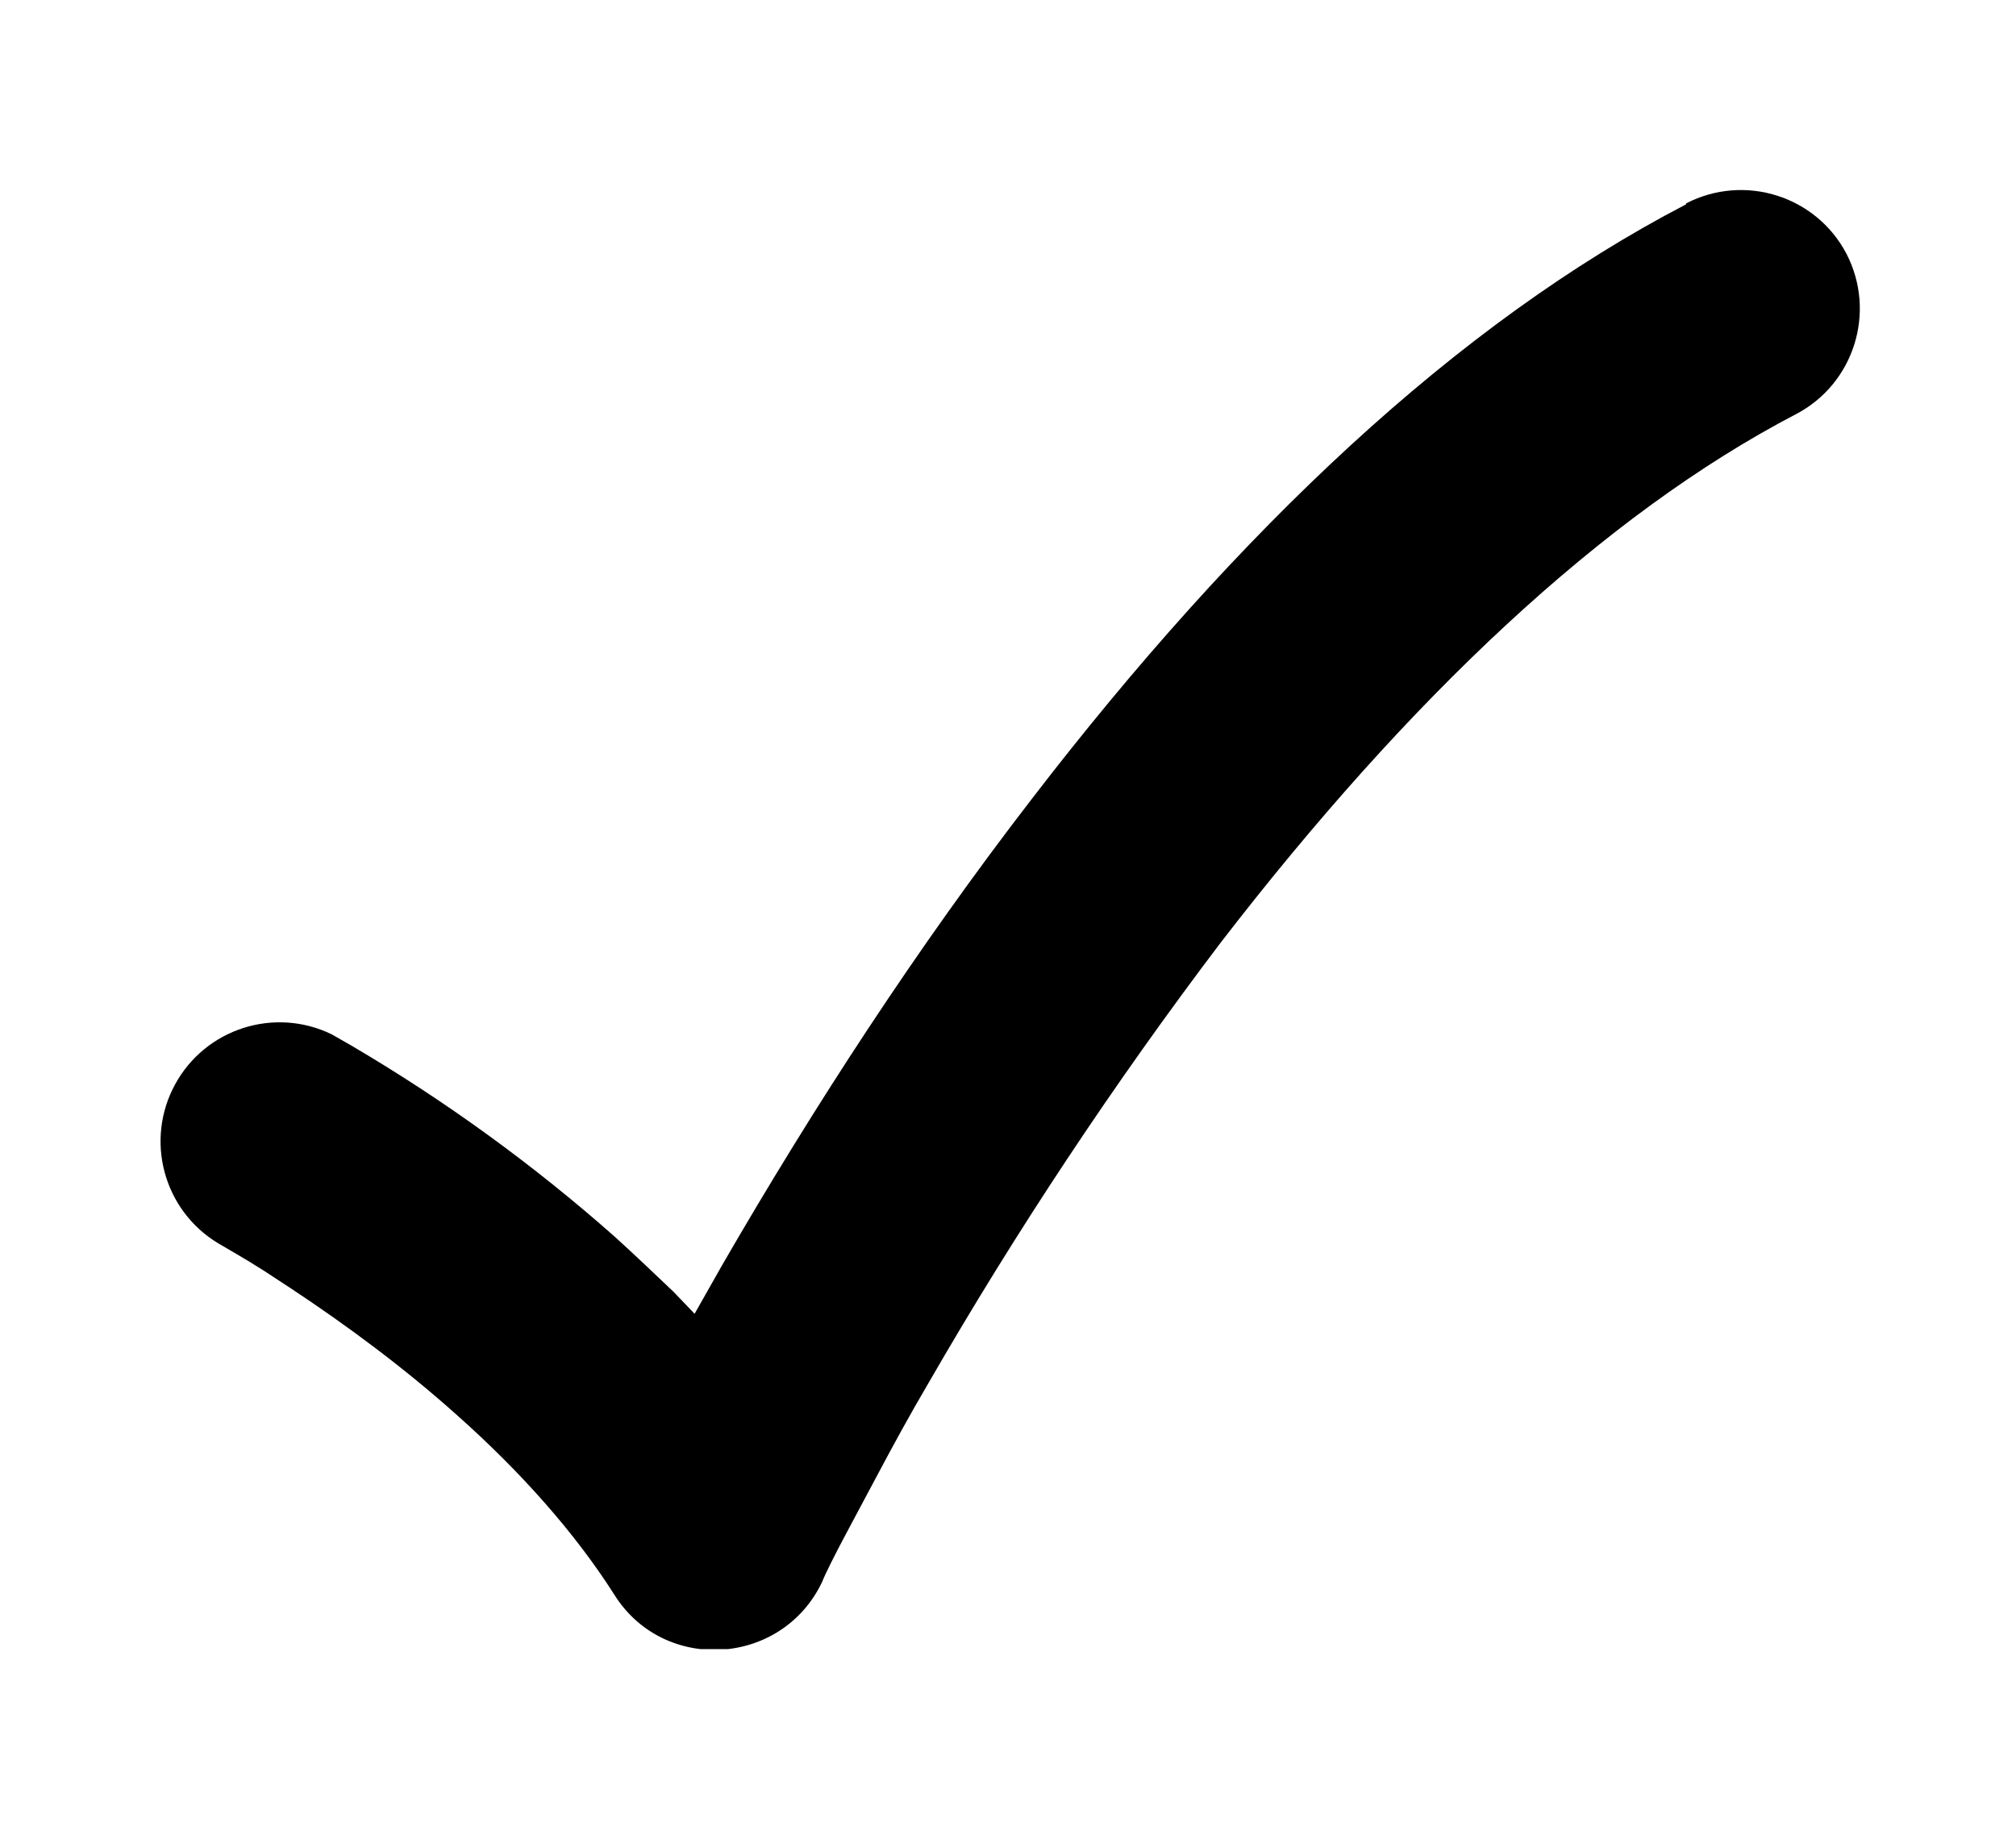
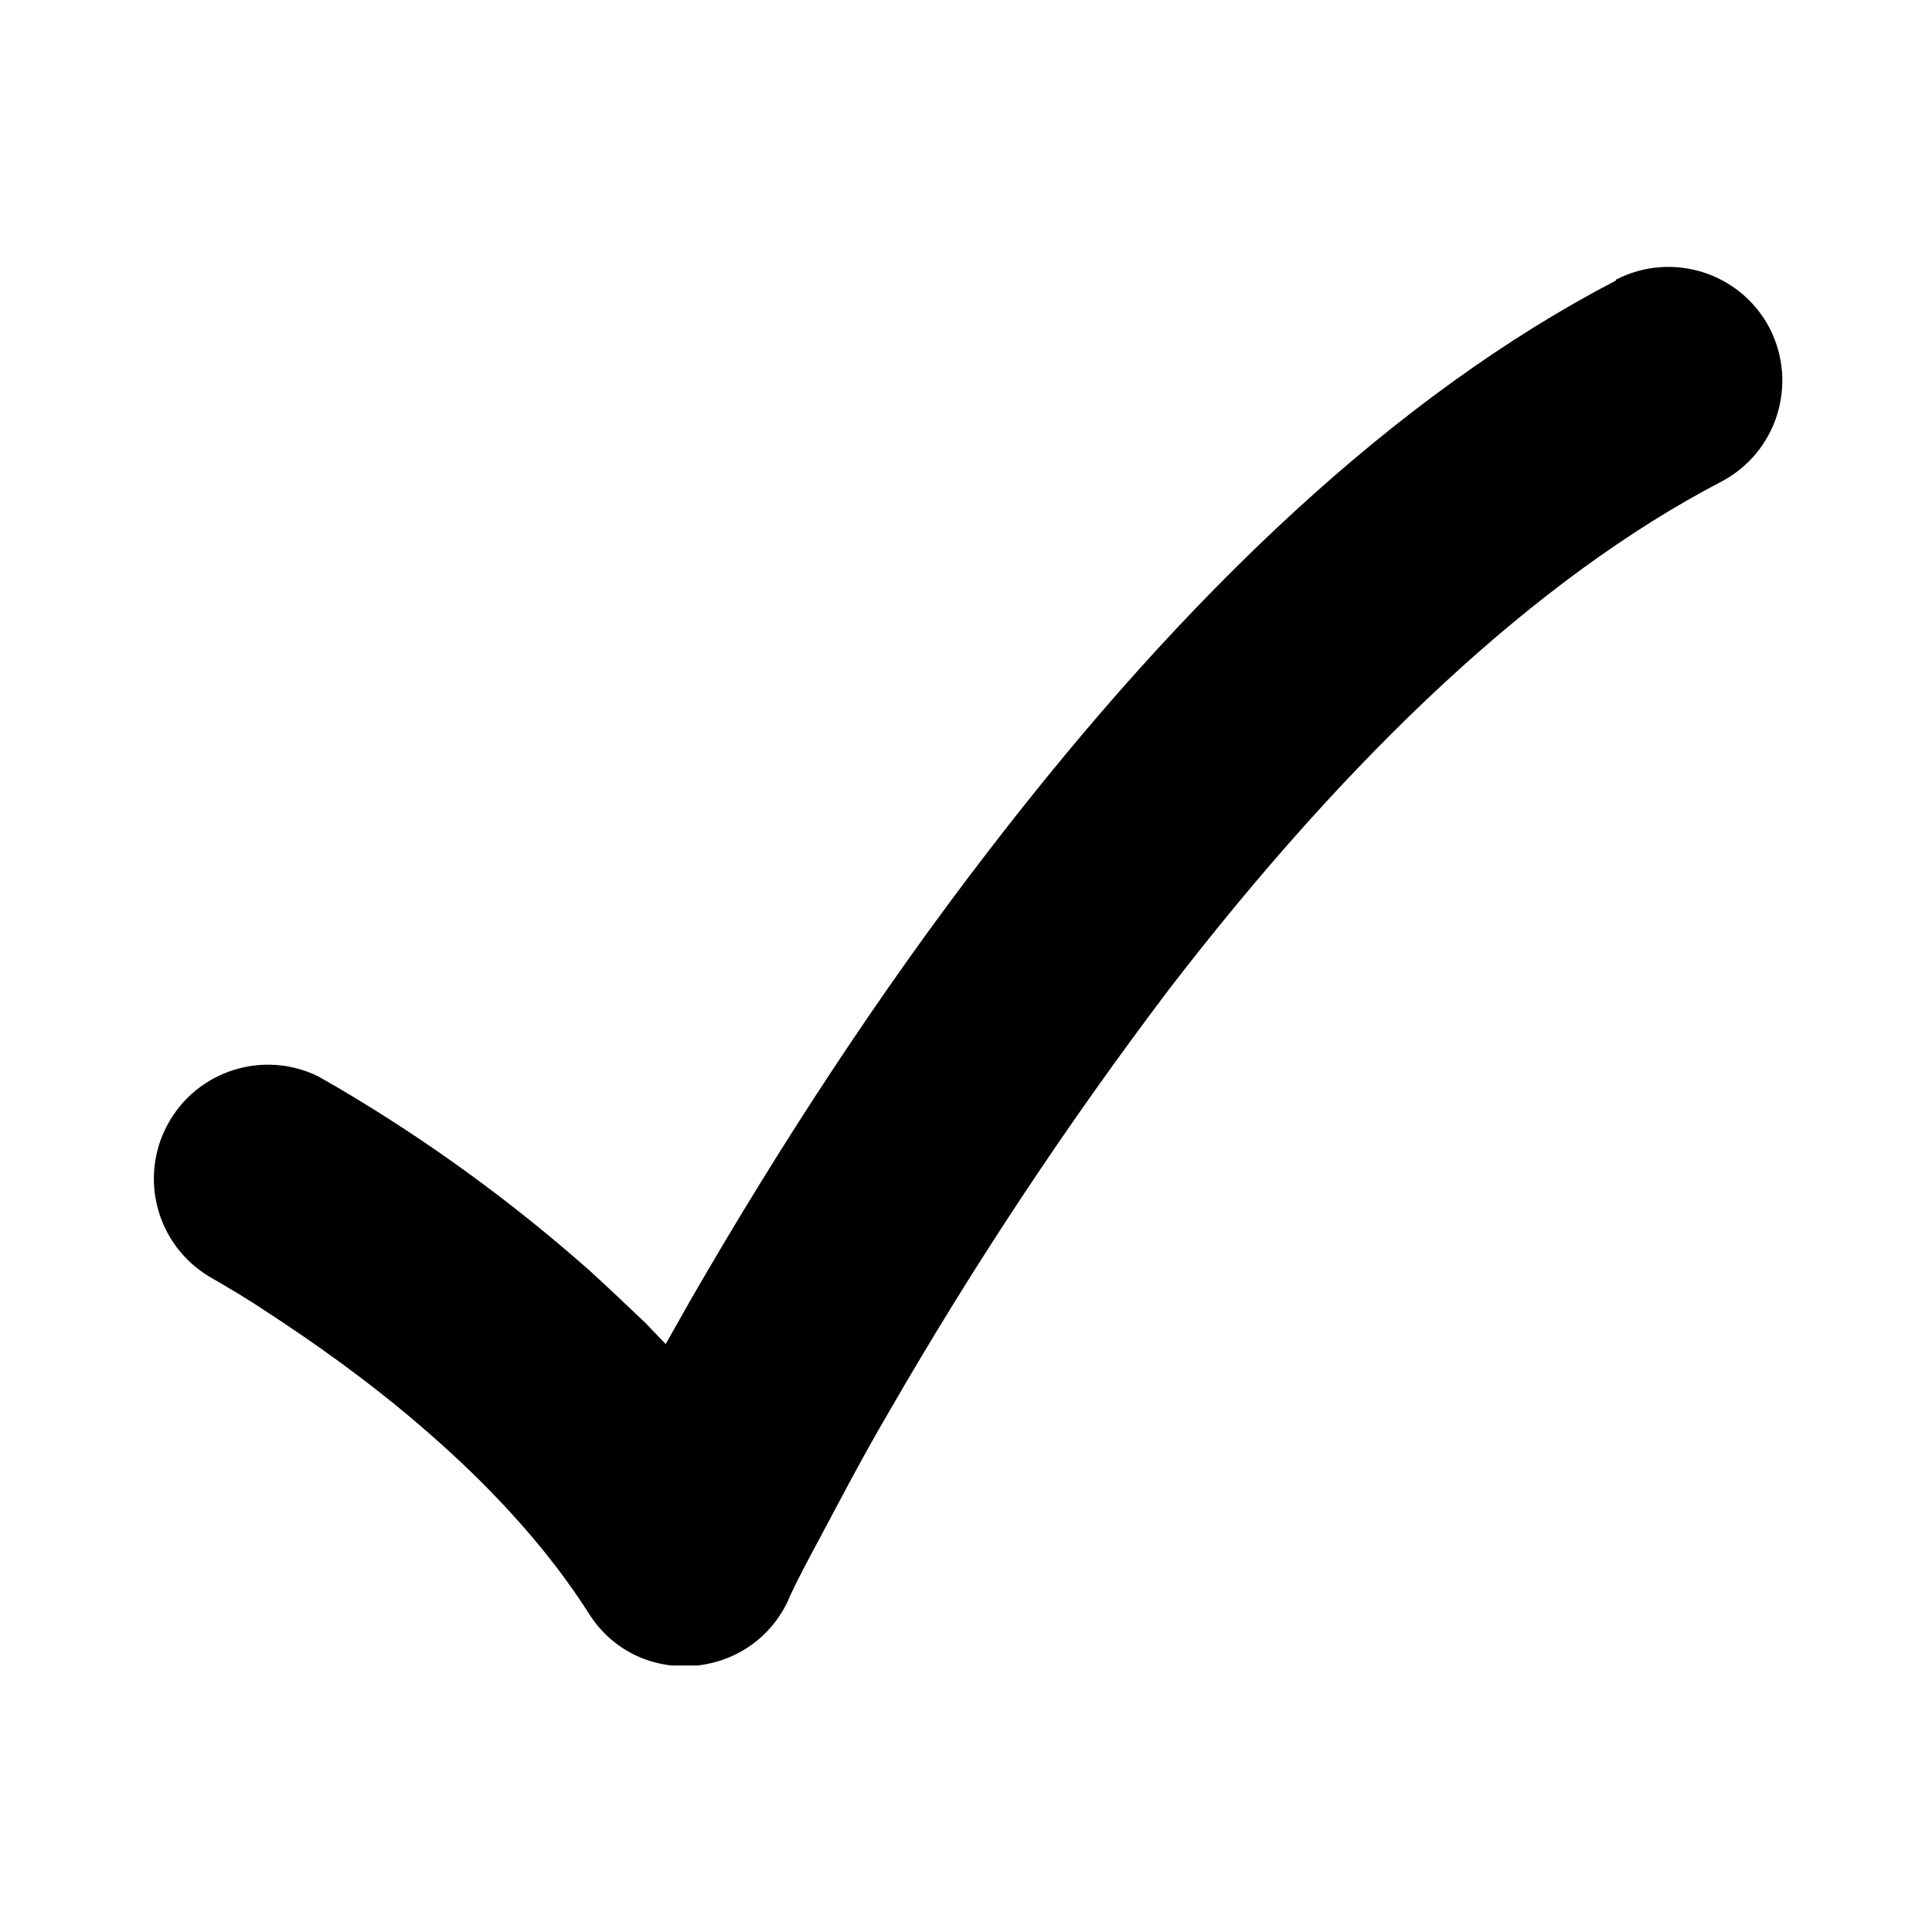
- <svg xmlns="http://www.w3.org/2000/svg" width="22" height="20.07" viewBox="0 0 22 20.07">
-   <svg x="1.7" y="2.07" width="18.6" height="15.93" viewBox="0 0 18.6 15.93">
-     <path fill="currentColor" stroke-miterlimit="10" d="M16.7.15c.64-.33 1.42-.08 1.75.55.33.64.08 1.42-.55 1.75-2.11 1.1-4.23 3.11-6.28 5.77a46 46 0 0 0-3.19 4.81c-.2.34-.38.67-.55.99l-.32.6c-.15.28-.25.48-.29.58-.44.92-1.73 1-2.27.13-.42-.66-1.01-1.33-1.72-1.96-.57-.51-1.19-.97-1.81-1.38l-.29-.19c-.22-.14-.4-.24-.5-.3a1.299 1.299 0 0 1 1.24-2.28l.21.12a18.42 18.42 0 0 1 2.88 2.09c.22.2.43.4.64.6l.23.24.3-.53c1-1.73 2.13-3.47 3.38-5.09C11.82 3.71 14.2 1.46 16.7.16z" font-family="none" font-size="none" font-weight="none" style="mix-blend-mode:normal" text-anchor="none" />
+ <svg xmlns="http://www.w3.org/2000/svg" width="22" height="22" viewBox="0 0 22 22">
+   <svg x="0" y="0.965" width="22" height="20.07" viewBox="0 0 22 20.07">
+     <svg x="1.7" y="2.07" width="18.6" height="15.93" viewBox="0 0 18.6 15.93">
+       <path fill="currentColor" stroke-miterlimit="10" d="M16.7.15c.64-.33 1.42-.08 1.75.55.33.64.08 1.42-.55 1.75-2.11 1.1-4.23 3.11-6.28 5.77a46 46 0 0 0-3.19 4.81c-.2.34-.38.67-.55.99l-.32.6c-.15.28-.25.48-.29.58-.44.92-1.73 1-2.27.13-.42-.66-1.01-1.33-1.72-1.96-.57-.51-1.19-.97-1.81-1.38l-.29-.19c-.22-.14-.4-.24-.5-.3a1.299 1.299 0 0 1 1.24-2.28l.21.12a18.42 18.42 0 0 1 2.88 2.09c.22.2.43.4.64.6l.23.24.3-.53c1-1.73 2.13-3.47 3.38-5.09C11.82 3.71 14.2 1.46 16.7.16z" font-family="none" font-size="none" font-weight="none" style="mix-blend-mode:normal" text-anchor="none" />
+     </svg>
  </svg>
</svg>
